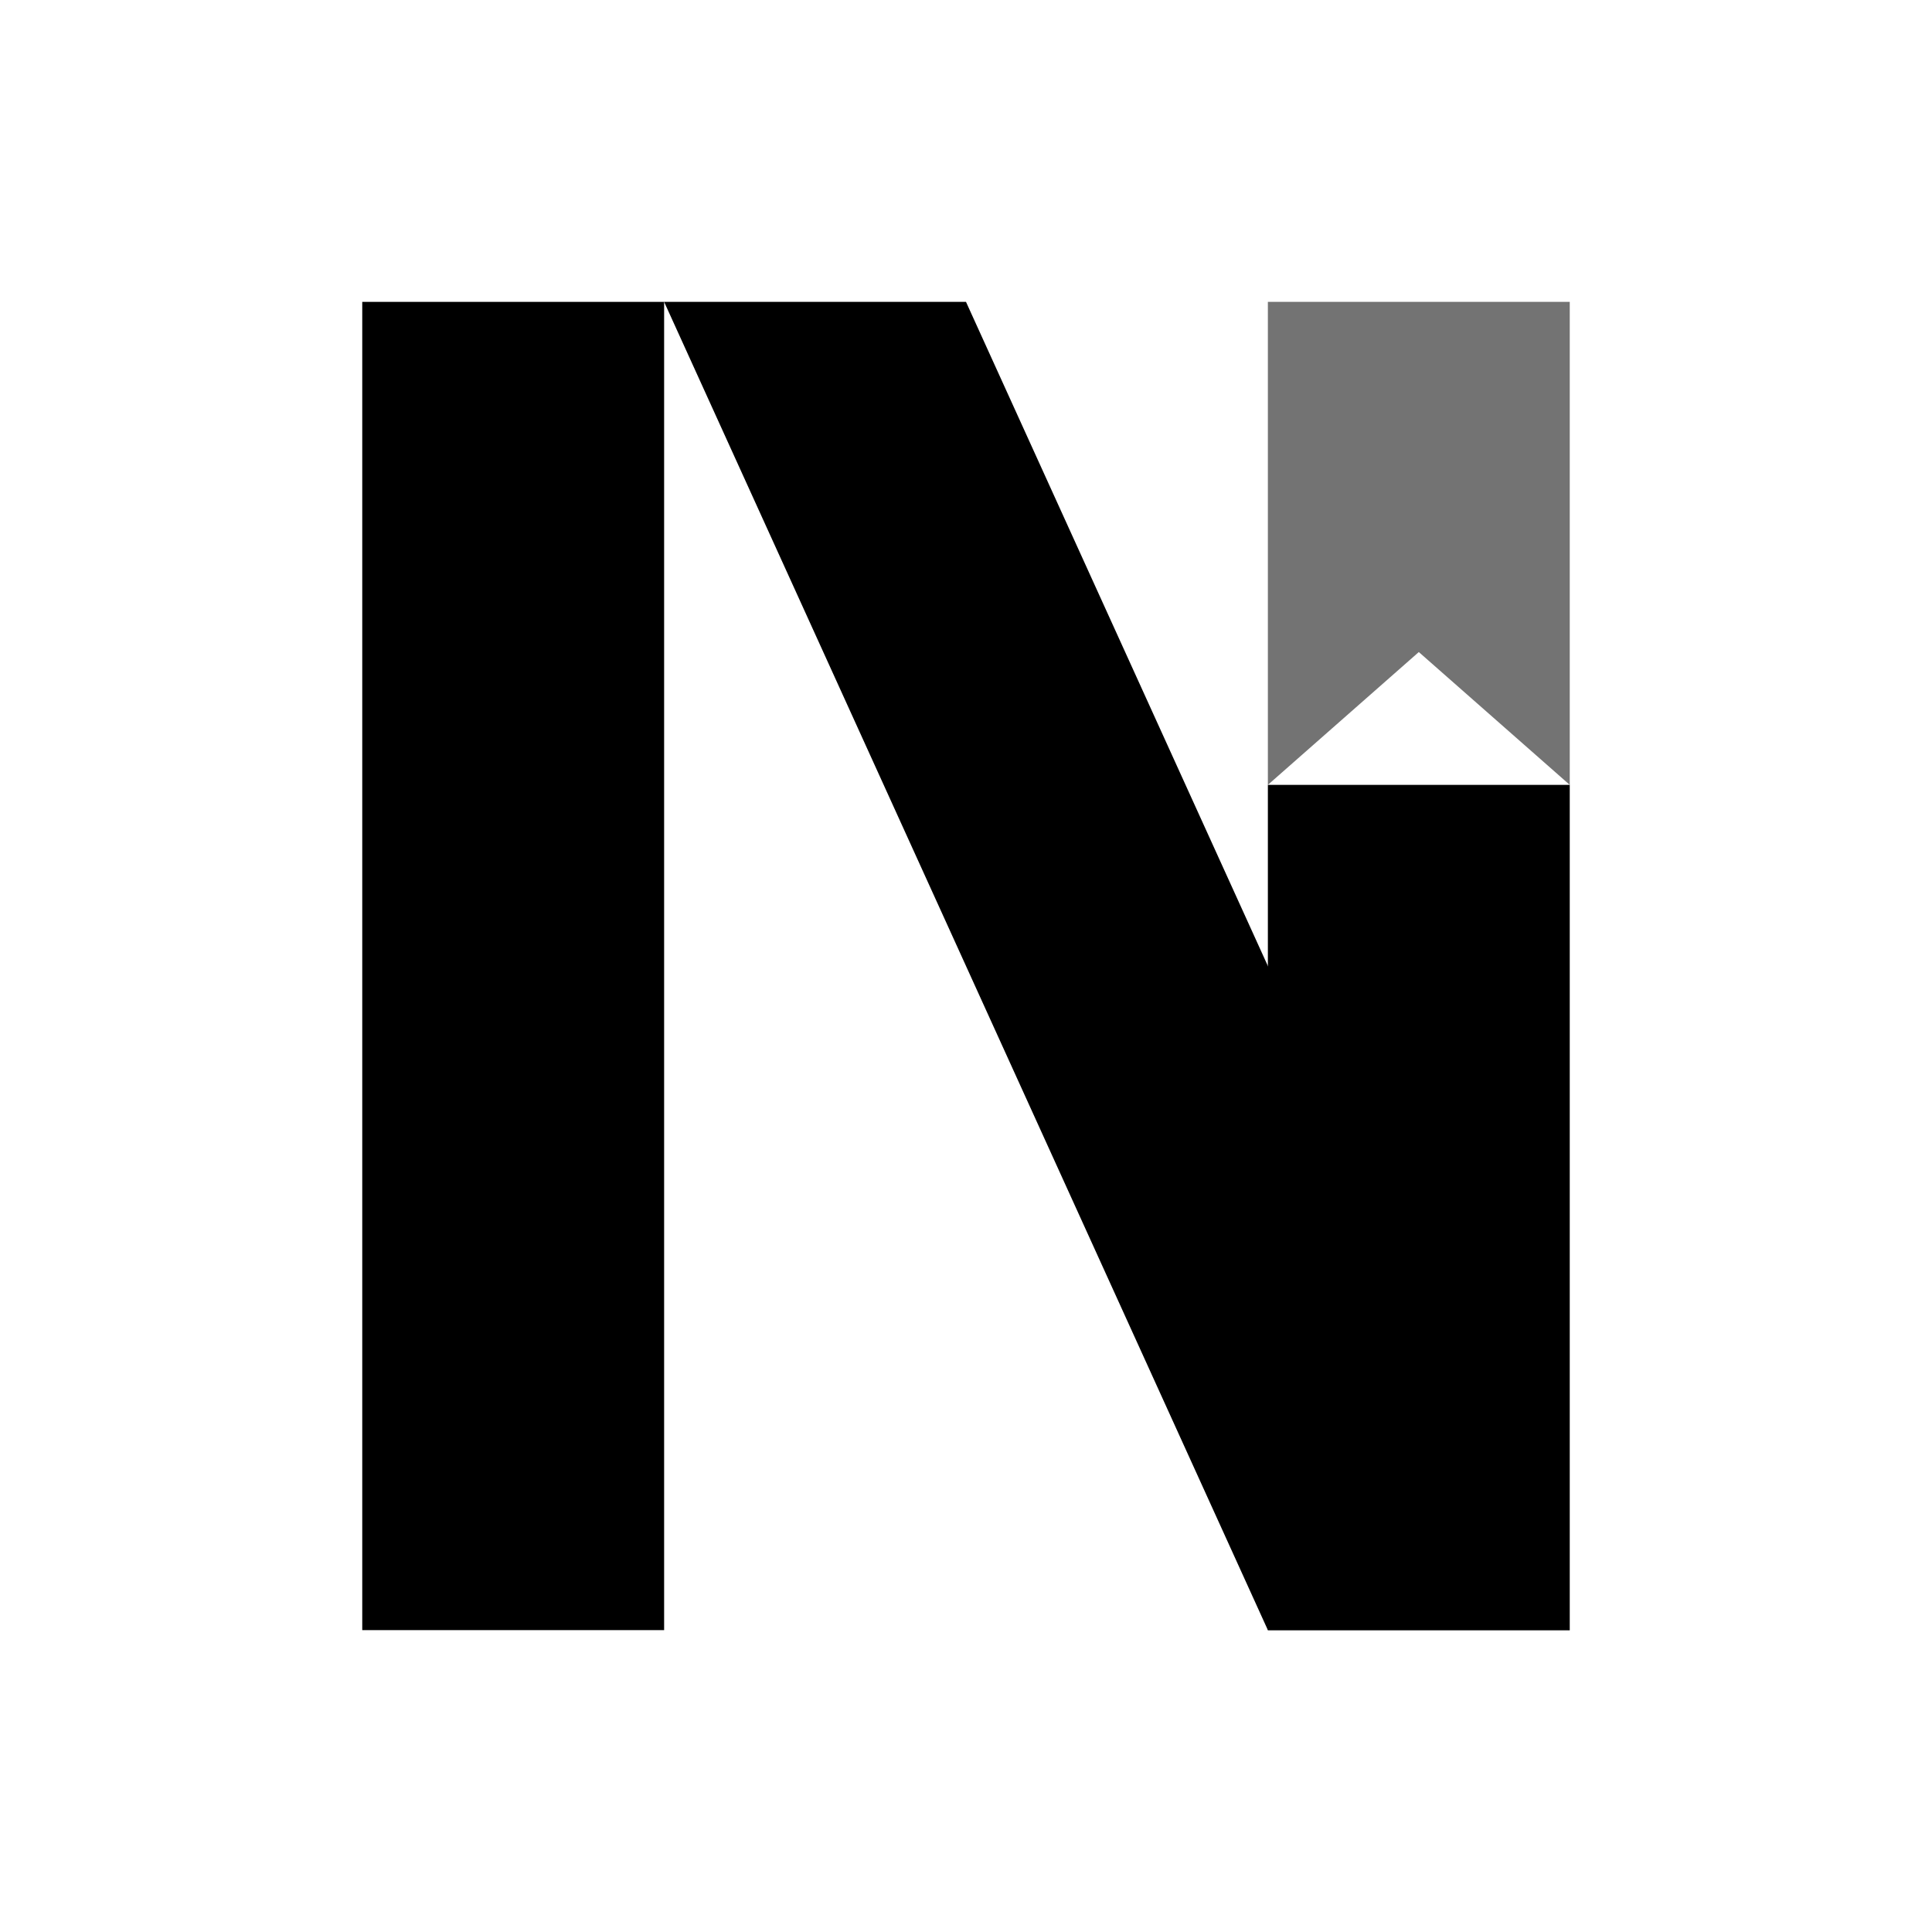
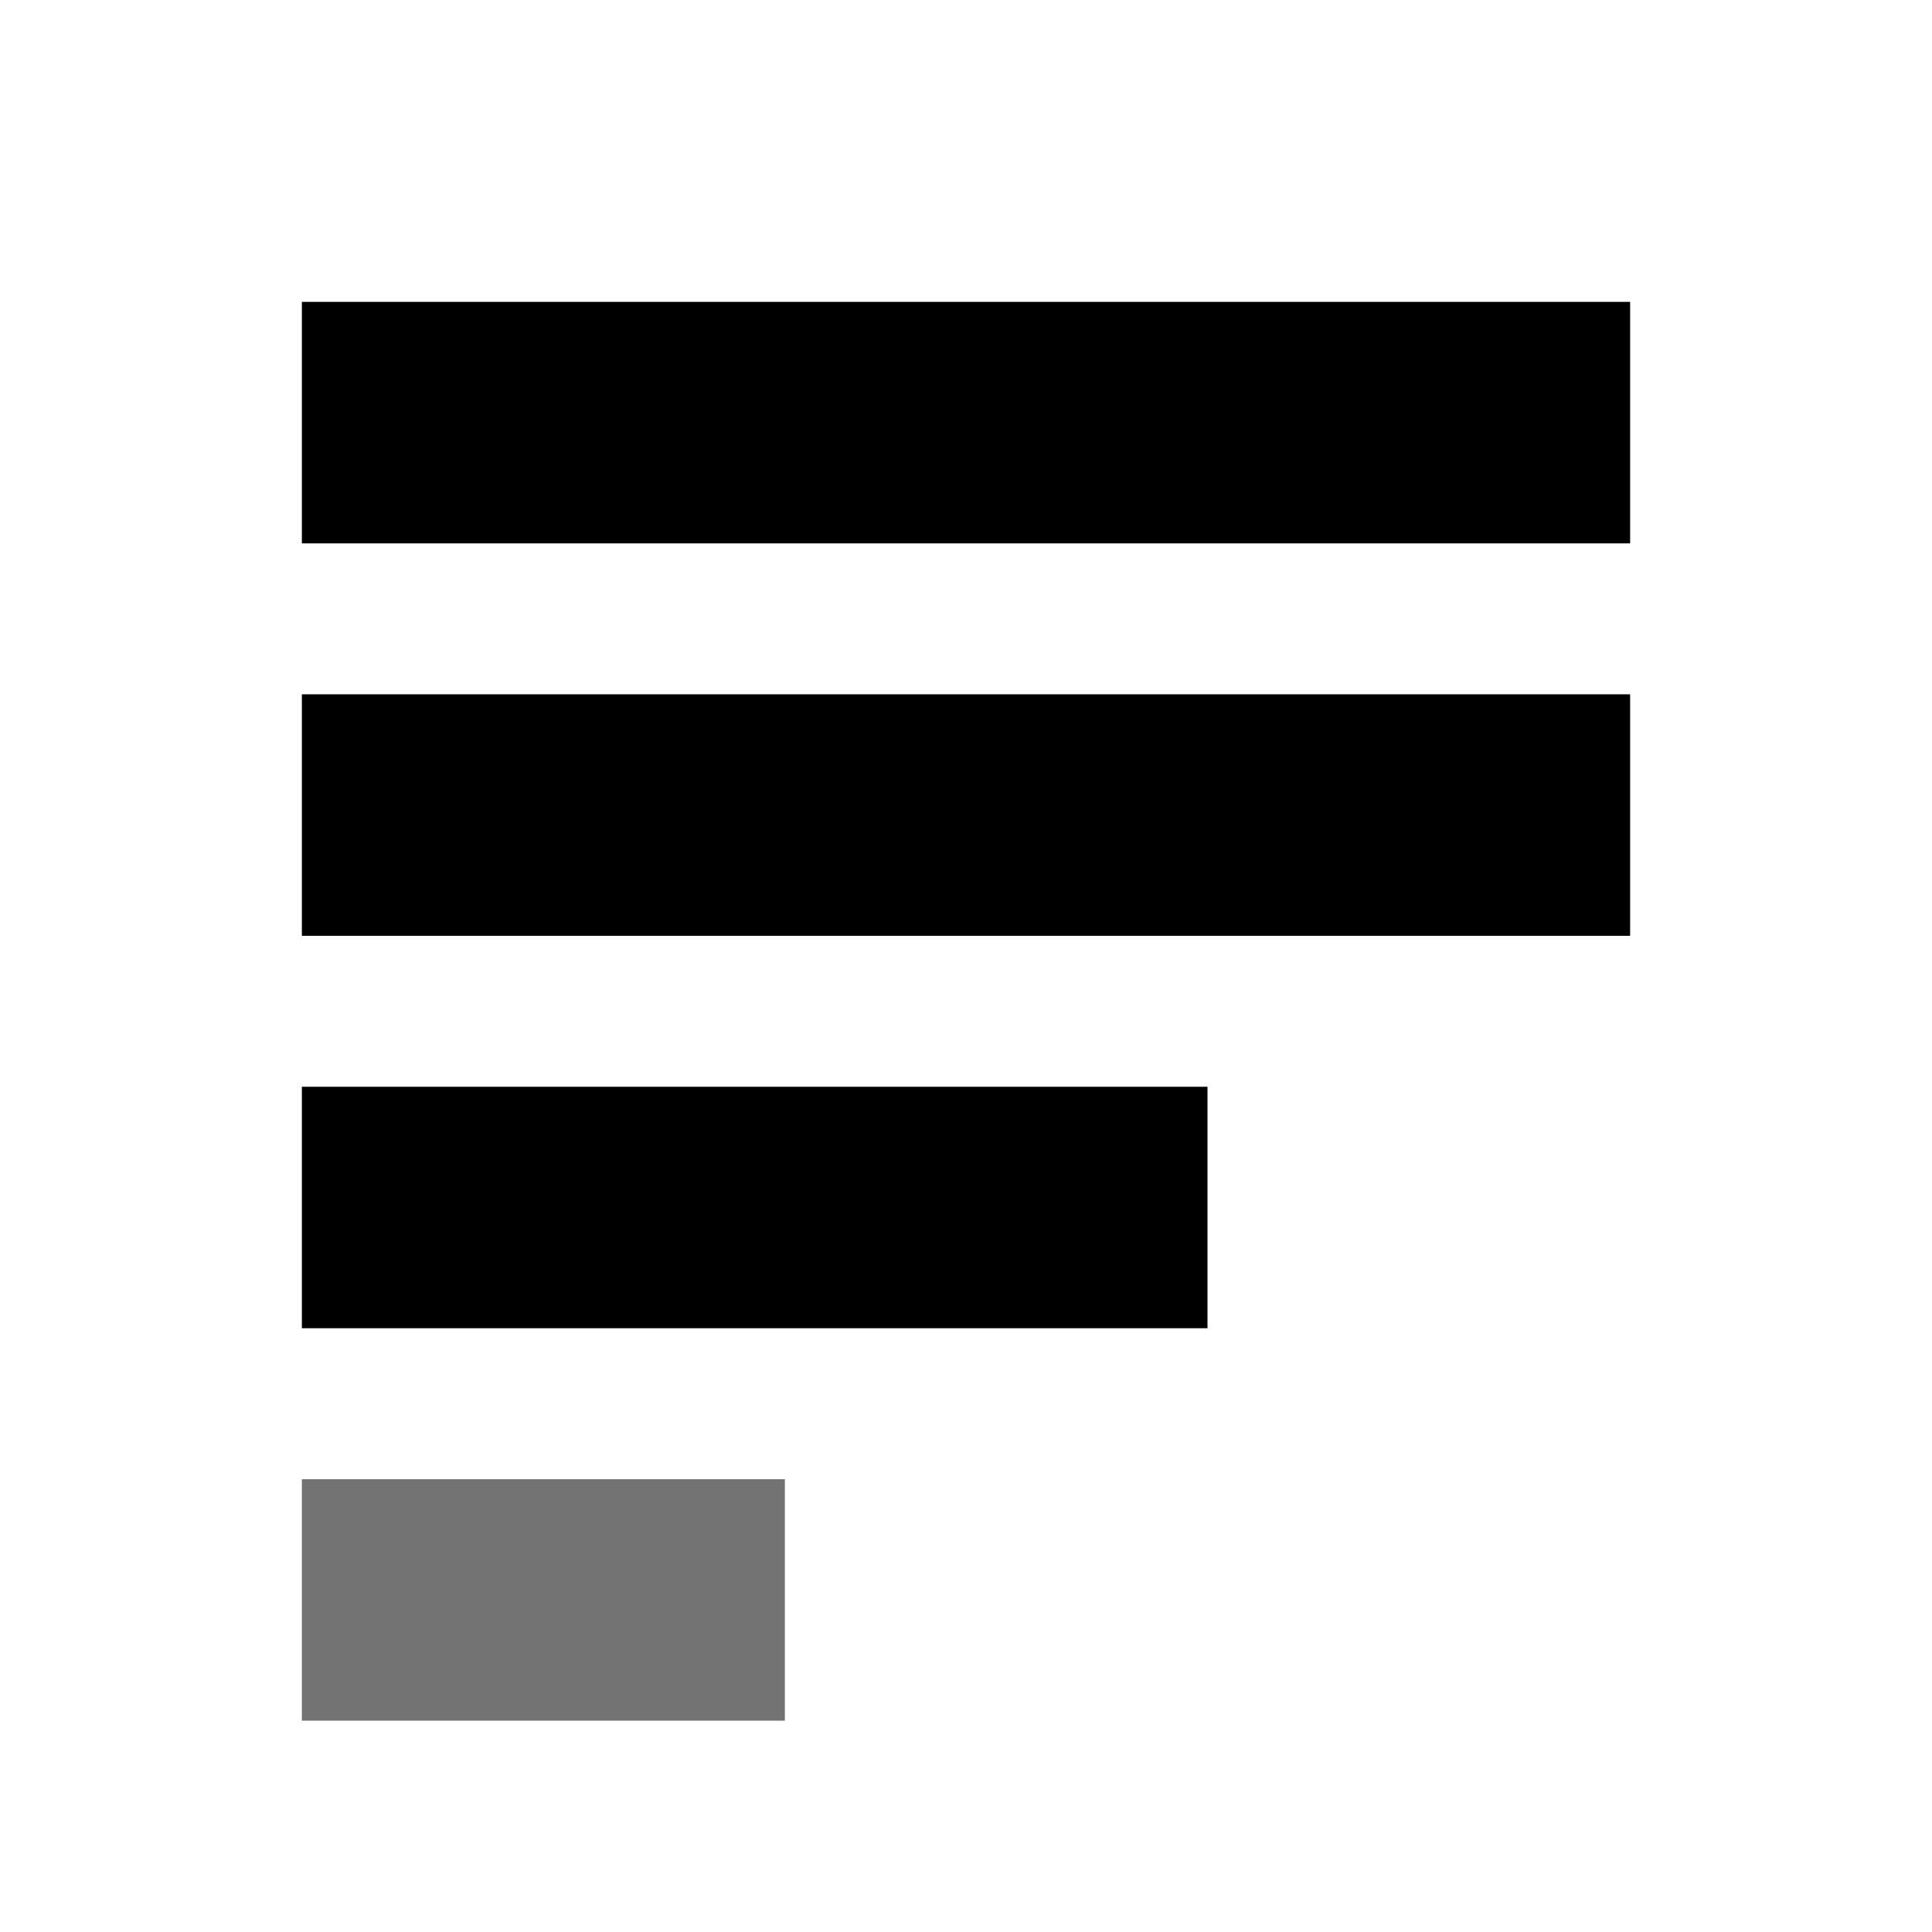
<svg xmlns="http://www.w3.org/2000/svg" viewBox="0 0 32 32" width="32" height="32" fill="currentColor">
-   <path d="M6 5h5v22H6z" />
-   <path d="M11 5h5l10 22h-5z" />
-   <path d="M21 13h5v14h-5z" />
-   <path d="M21 5h5v8l-2.5-2.2L21 13z" opacity="0.55" />
+   <rect x="5" y="5" width="22" height="4" />
+   <rect x="5" y="11.5" width="22" height="4" />
+   <rect x="5" y="18" width="15" height="4" />
+   <rect x="5" y="24.5" width="8" height="4" opacity="0.55" />
</svg>
